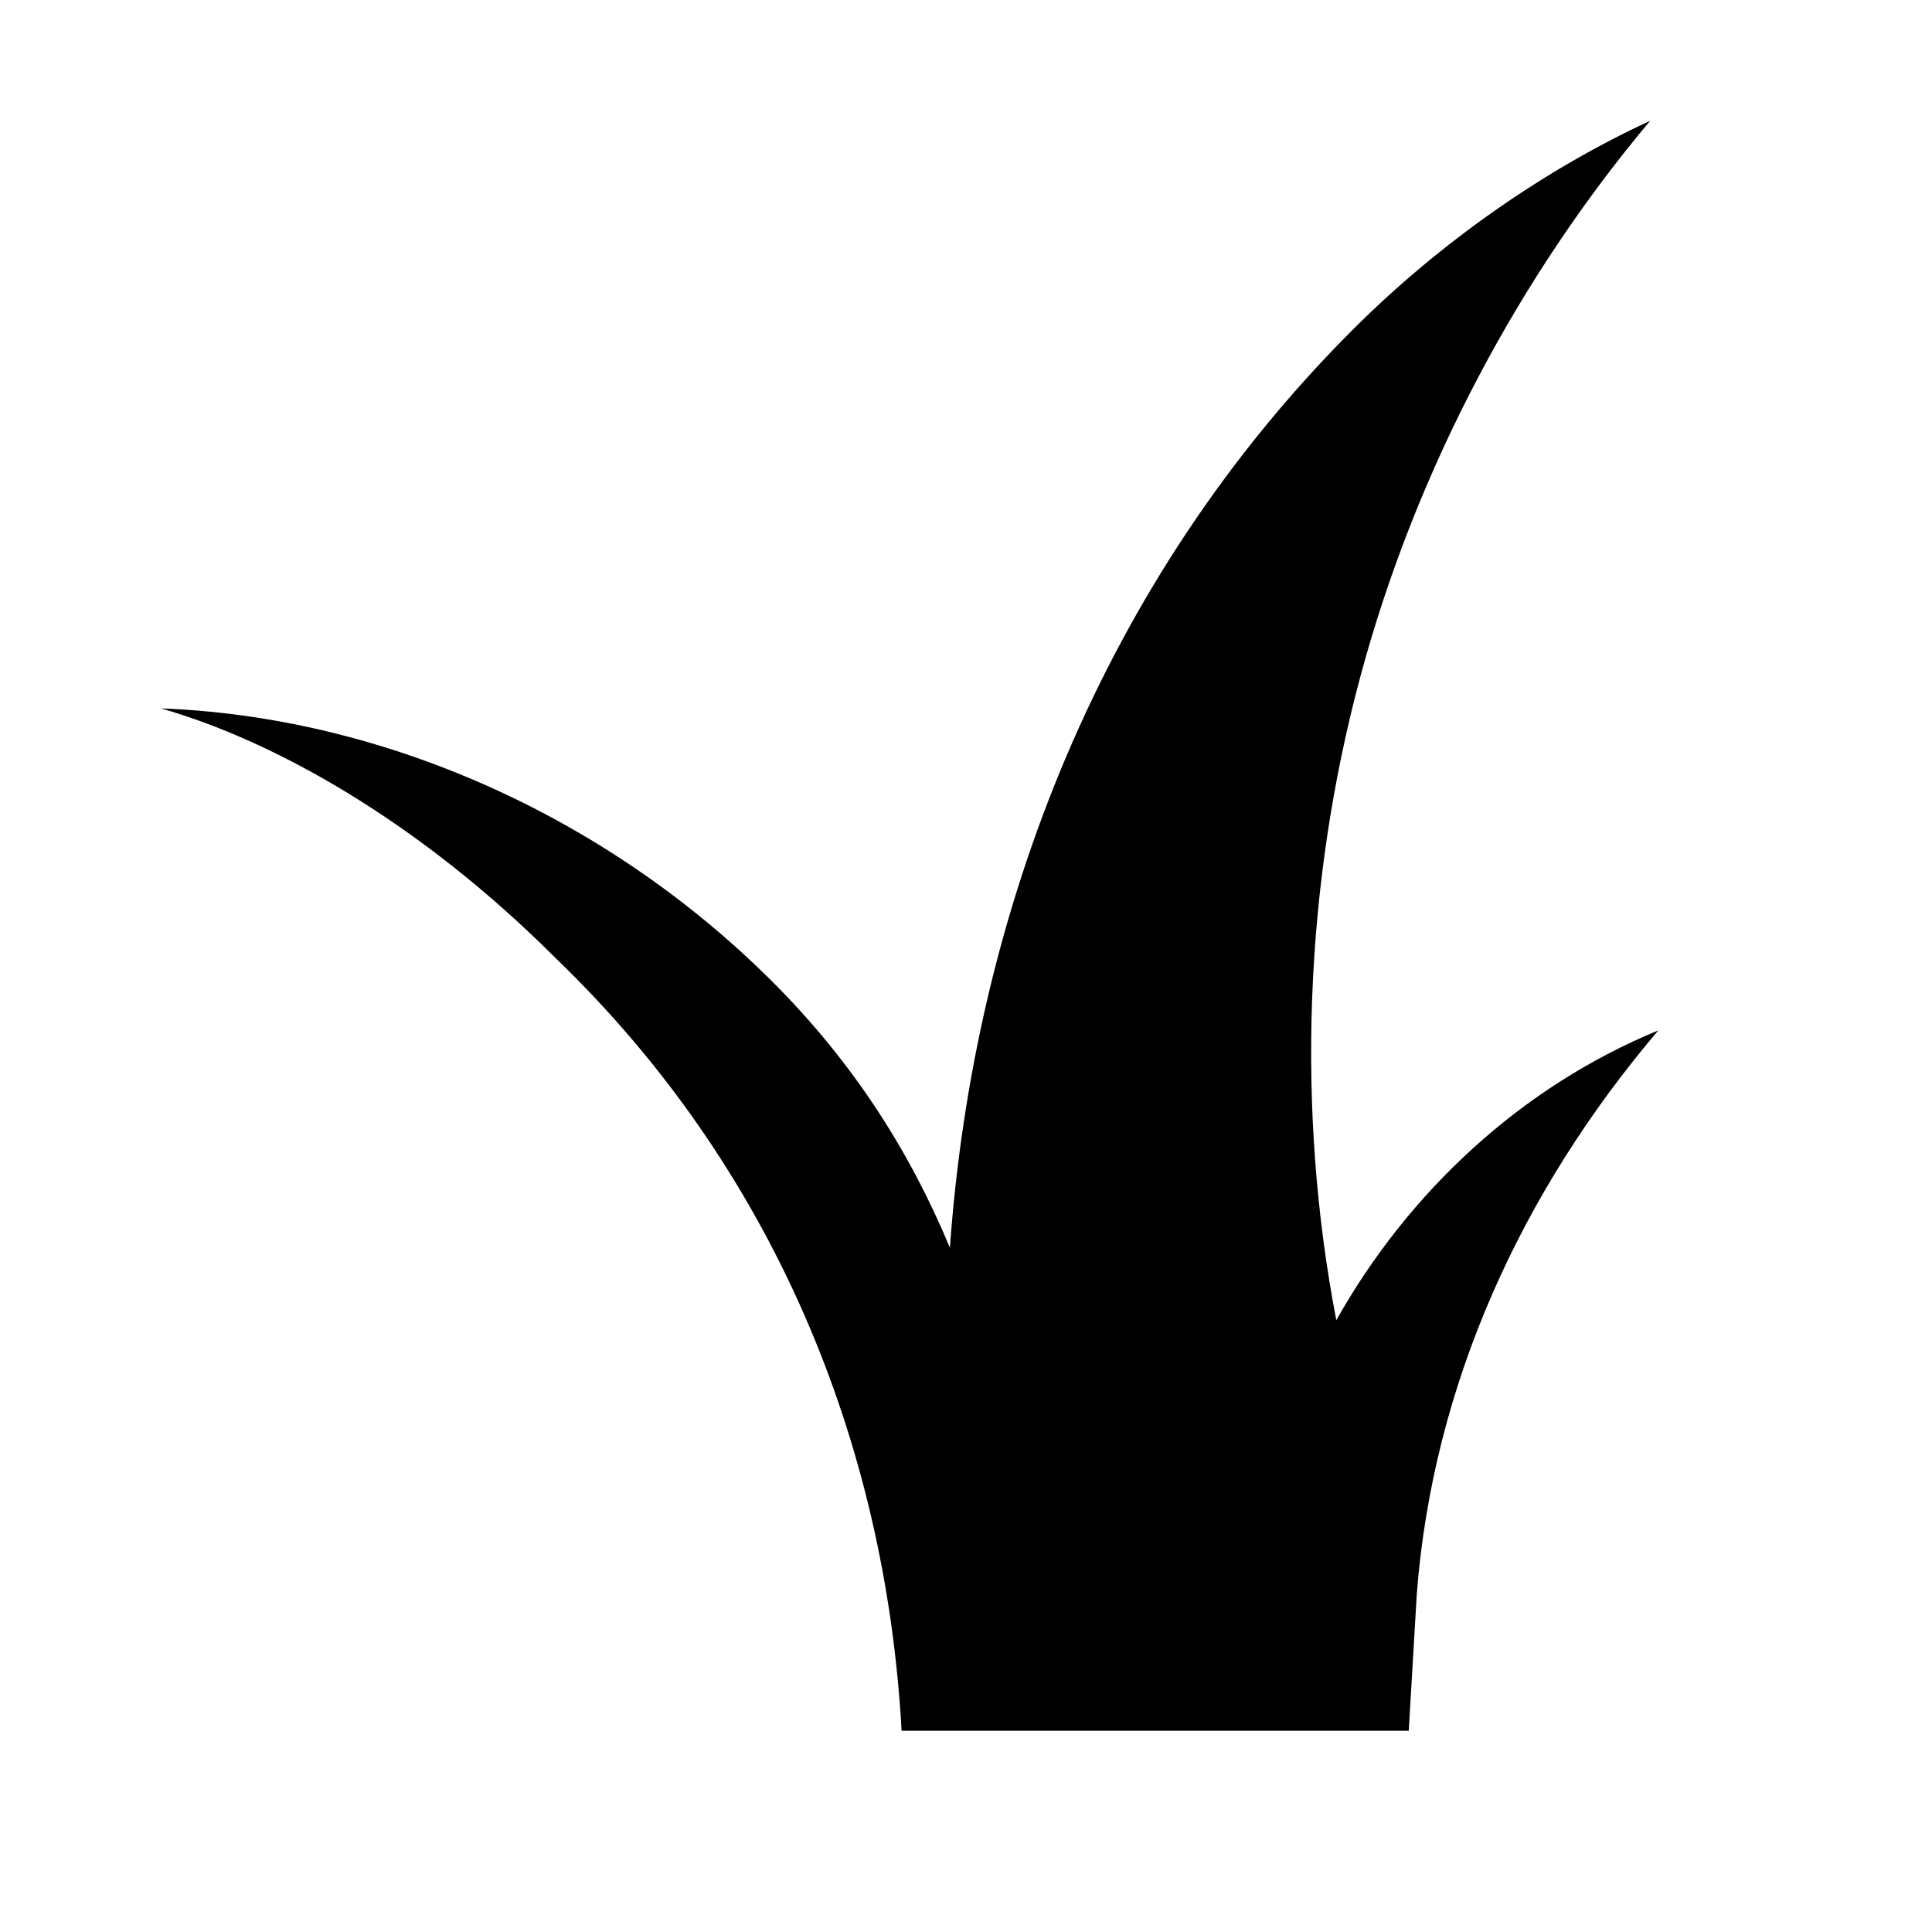
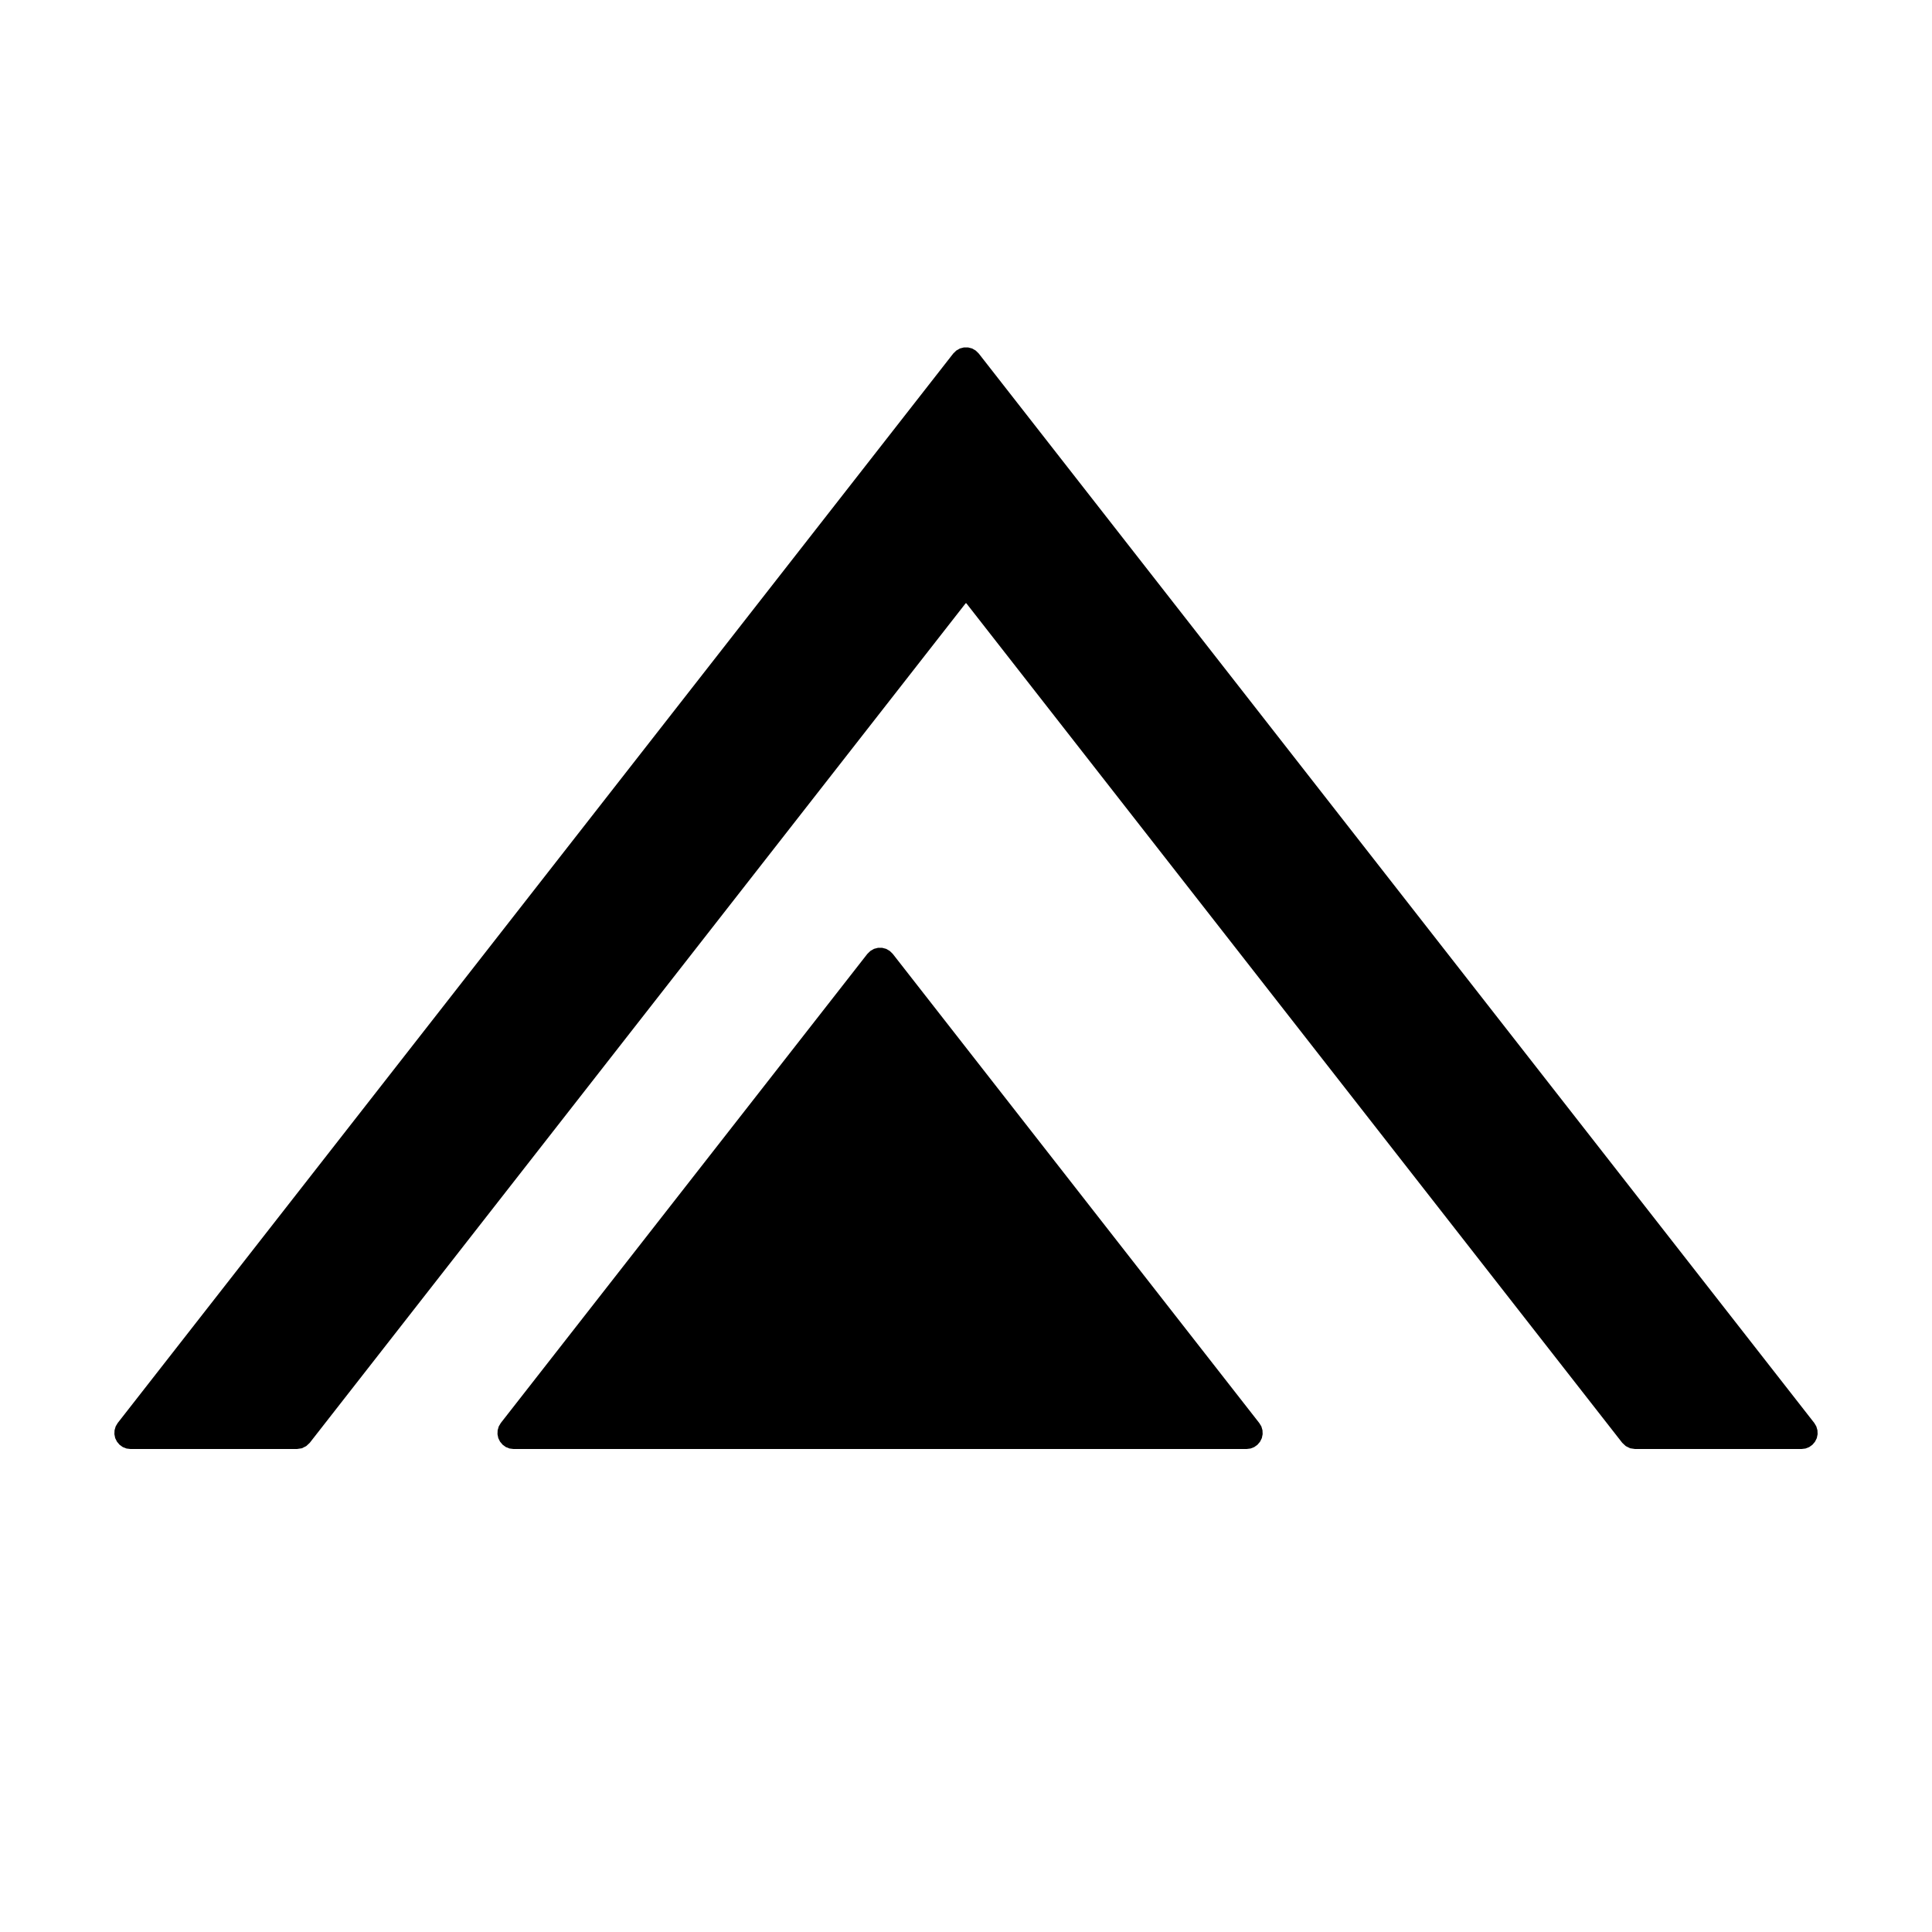
<svg xmlns="http://www.w3.org/2000/svg" viewBox="0 0 24 24">
-   <path fill="#000" d="M11.2 21.5c-.2-3.6-1.6-7-4.3-9.6C5.2 10.2 3.4 9.2 2 8.8c2.7.1 5.5 1.3 7.6 3.4 1 1 1.7 2.1 2.2 3.3.3-4.2 1.9-8.3 5-11.4 1.1-1.1 2.4-2 3.7-2.6-1.6 1.9-2.9 4.3-3.6 6.9-.7 2.6-.8 5.4-.3 8 .9-1.6 2.3-2.9 4-3.6-1.7 2-2.8 4.4-3 7l-.1 1.7h-6.3z" />
+   <path fill="#000" d="M12.000 7.491L12.008 7.499 20.152 17.923 20.196 17.964 20.250 17.991 20.310 18.000 22.380 18.000 22.429 17.994 22.475 17.976 22.515 17.947 22.547 17.909 22.569 17.865 22.579 17.816 22.577 17.767 22.563 17.719 22.538 17.677 12.158 4.391 12.121 4.355 12.076 4.329 12.026 4.316 11.974 4.316 11.924 4.329 11.879 4.355 11.842 4.391 1.462 17.677 1.437 17.719 1.423 17.767 1.421 17.816 1.431 17.865 1.453 17.909 1.485 17.947 1.525 17.976 1.571 17.994 1.620 18.000 3.690 18.000 3.750 17.991 3.804 17.964 3.848 17.923 11.992 7.499ZM15.486 18.000L15.535 17.994 15.581 17.976 15.621 17.947 15.653 17.909 15.675 17.865 15.685 17.816 15.683 17.767 15.669 17.719 15.643 17.677 11.090 11.849 11.053 11.813 11.008 11.787 10.958 11.774 10.907 11.774 10.857 11.787 10.812 11.813 10.775 11.849 6.221 17.677 6.196 17.719 6.182 17.767 6.180 17.816 6.190 17.865 6.212 17.909 6.244 17.947 6.284 17.976 6.330 17.994 6.379 18.000Z" />
</svg>
